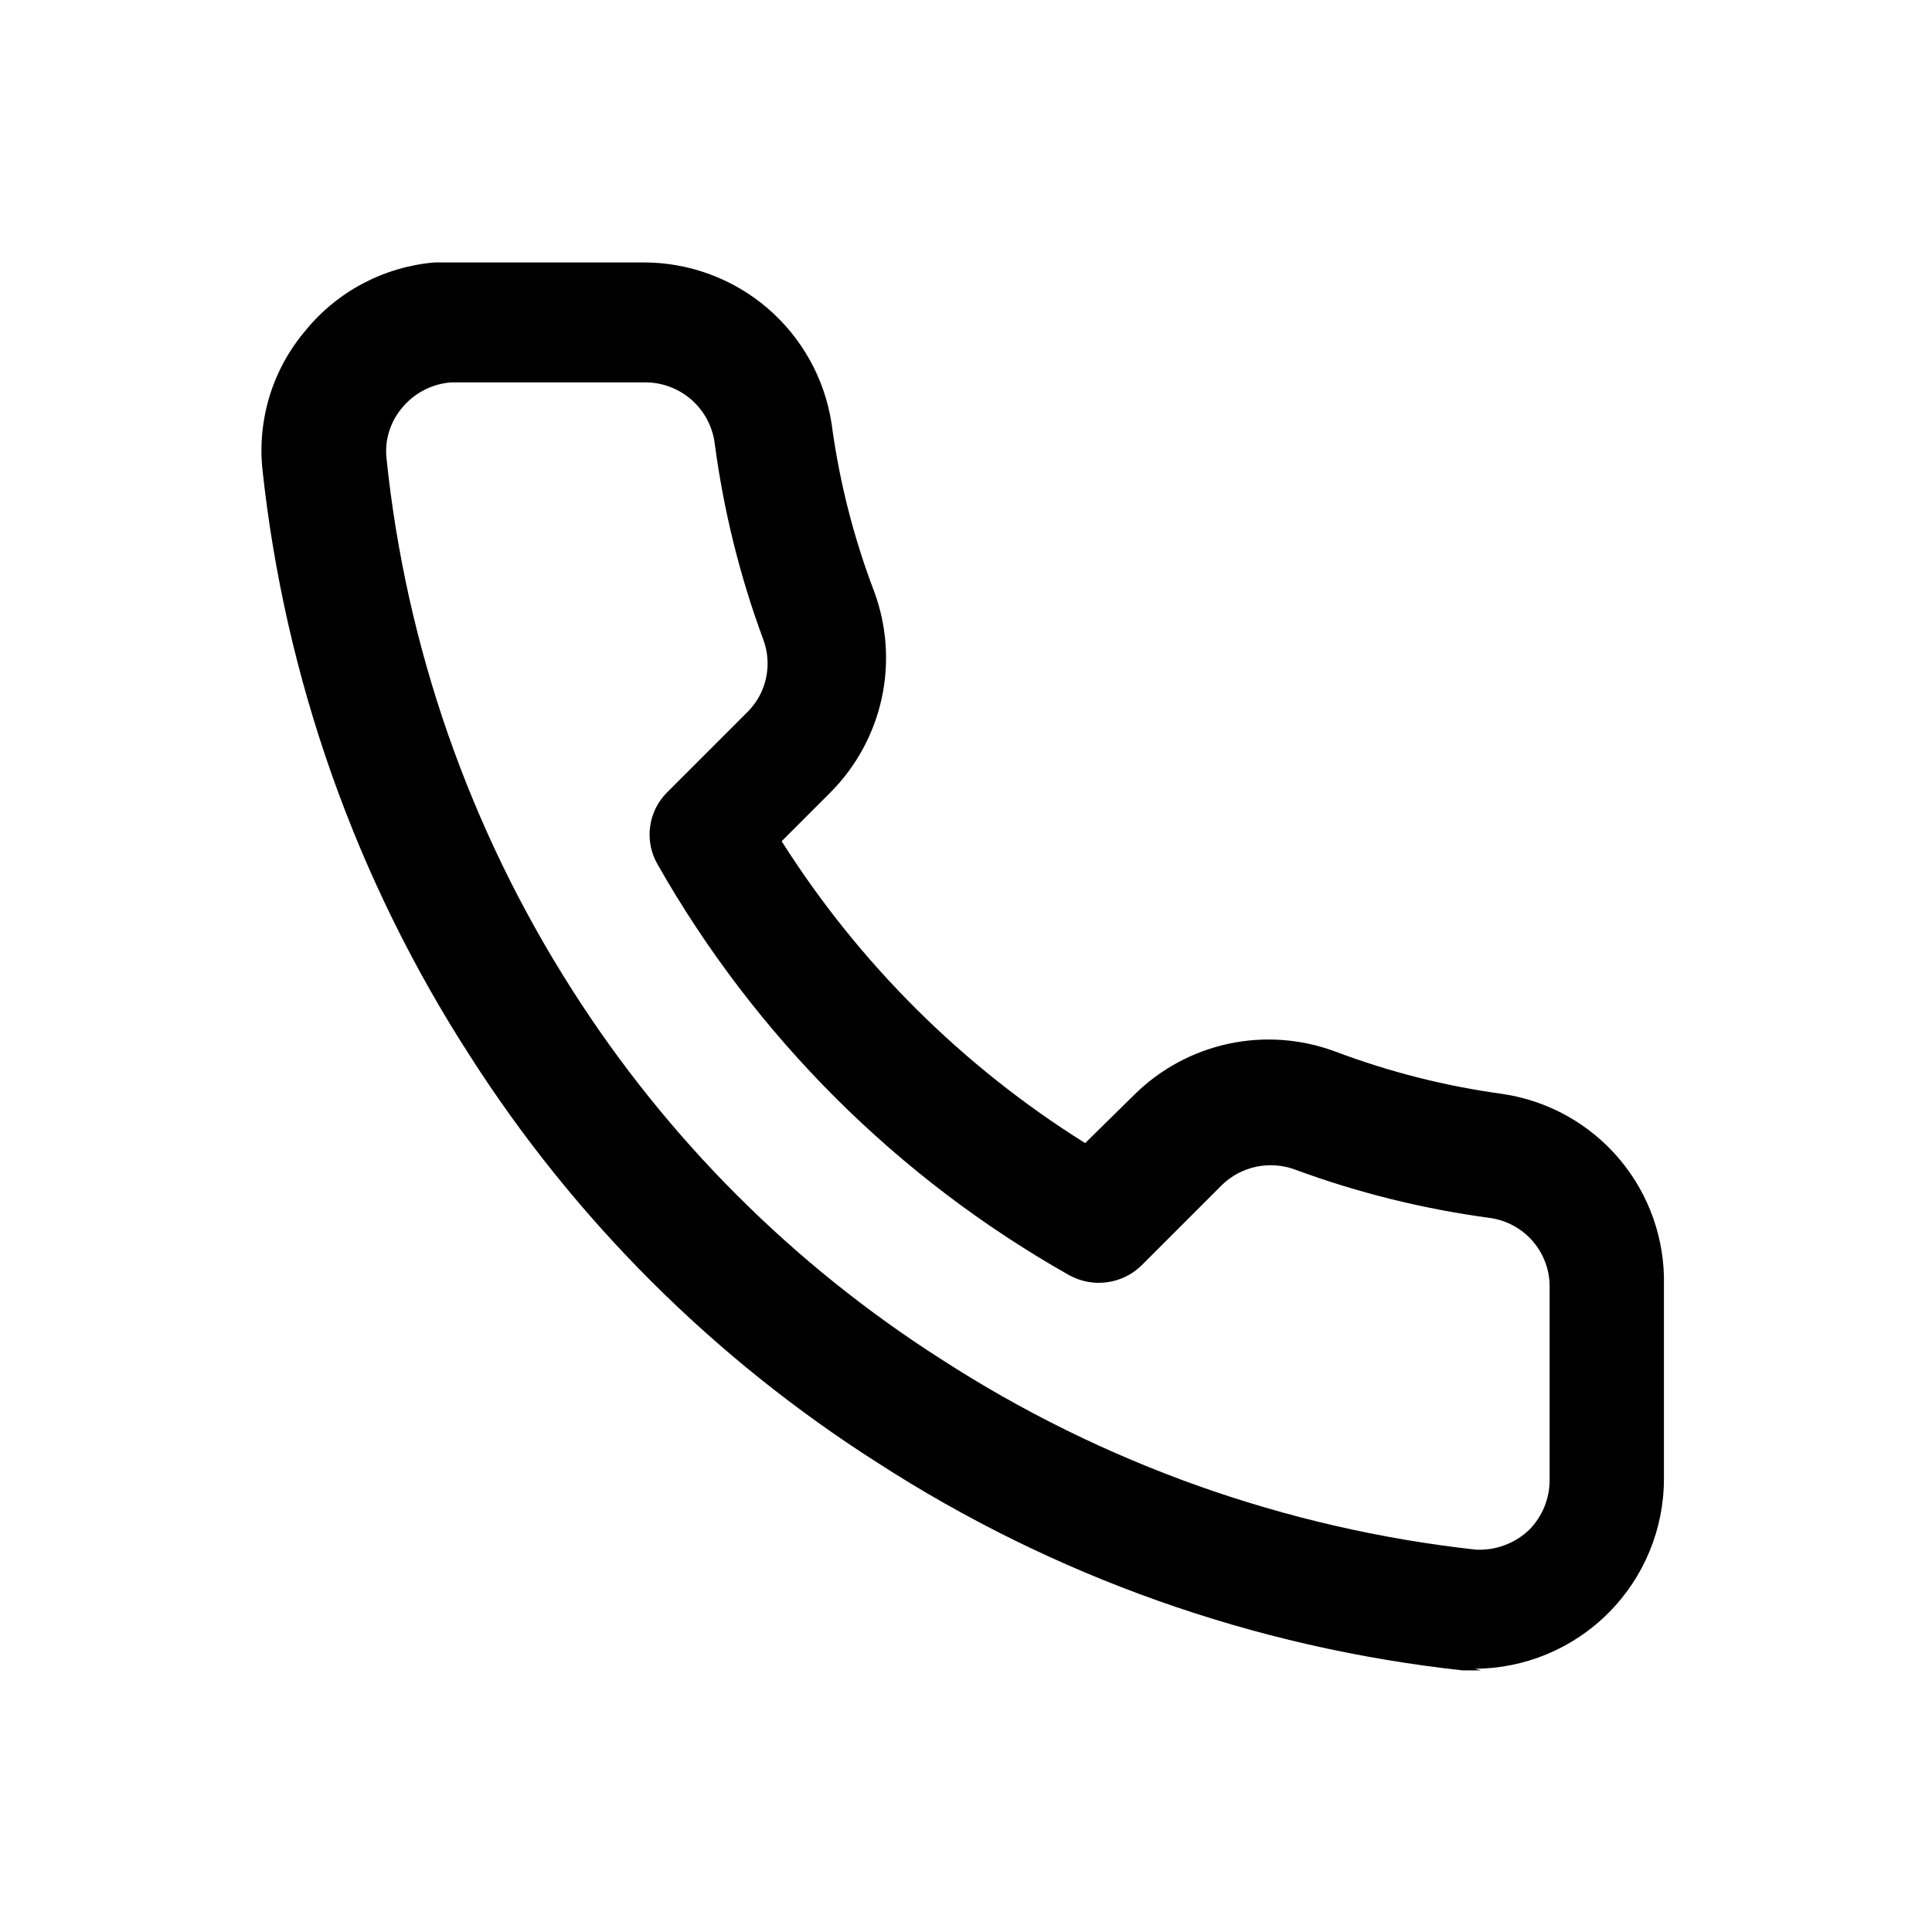
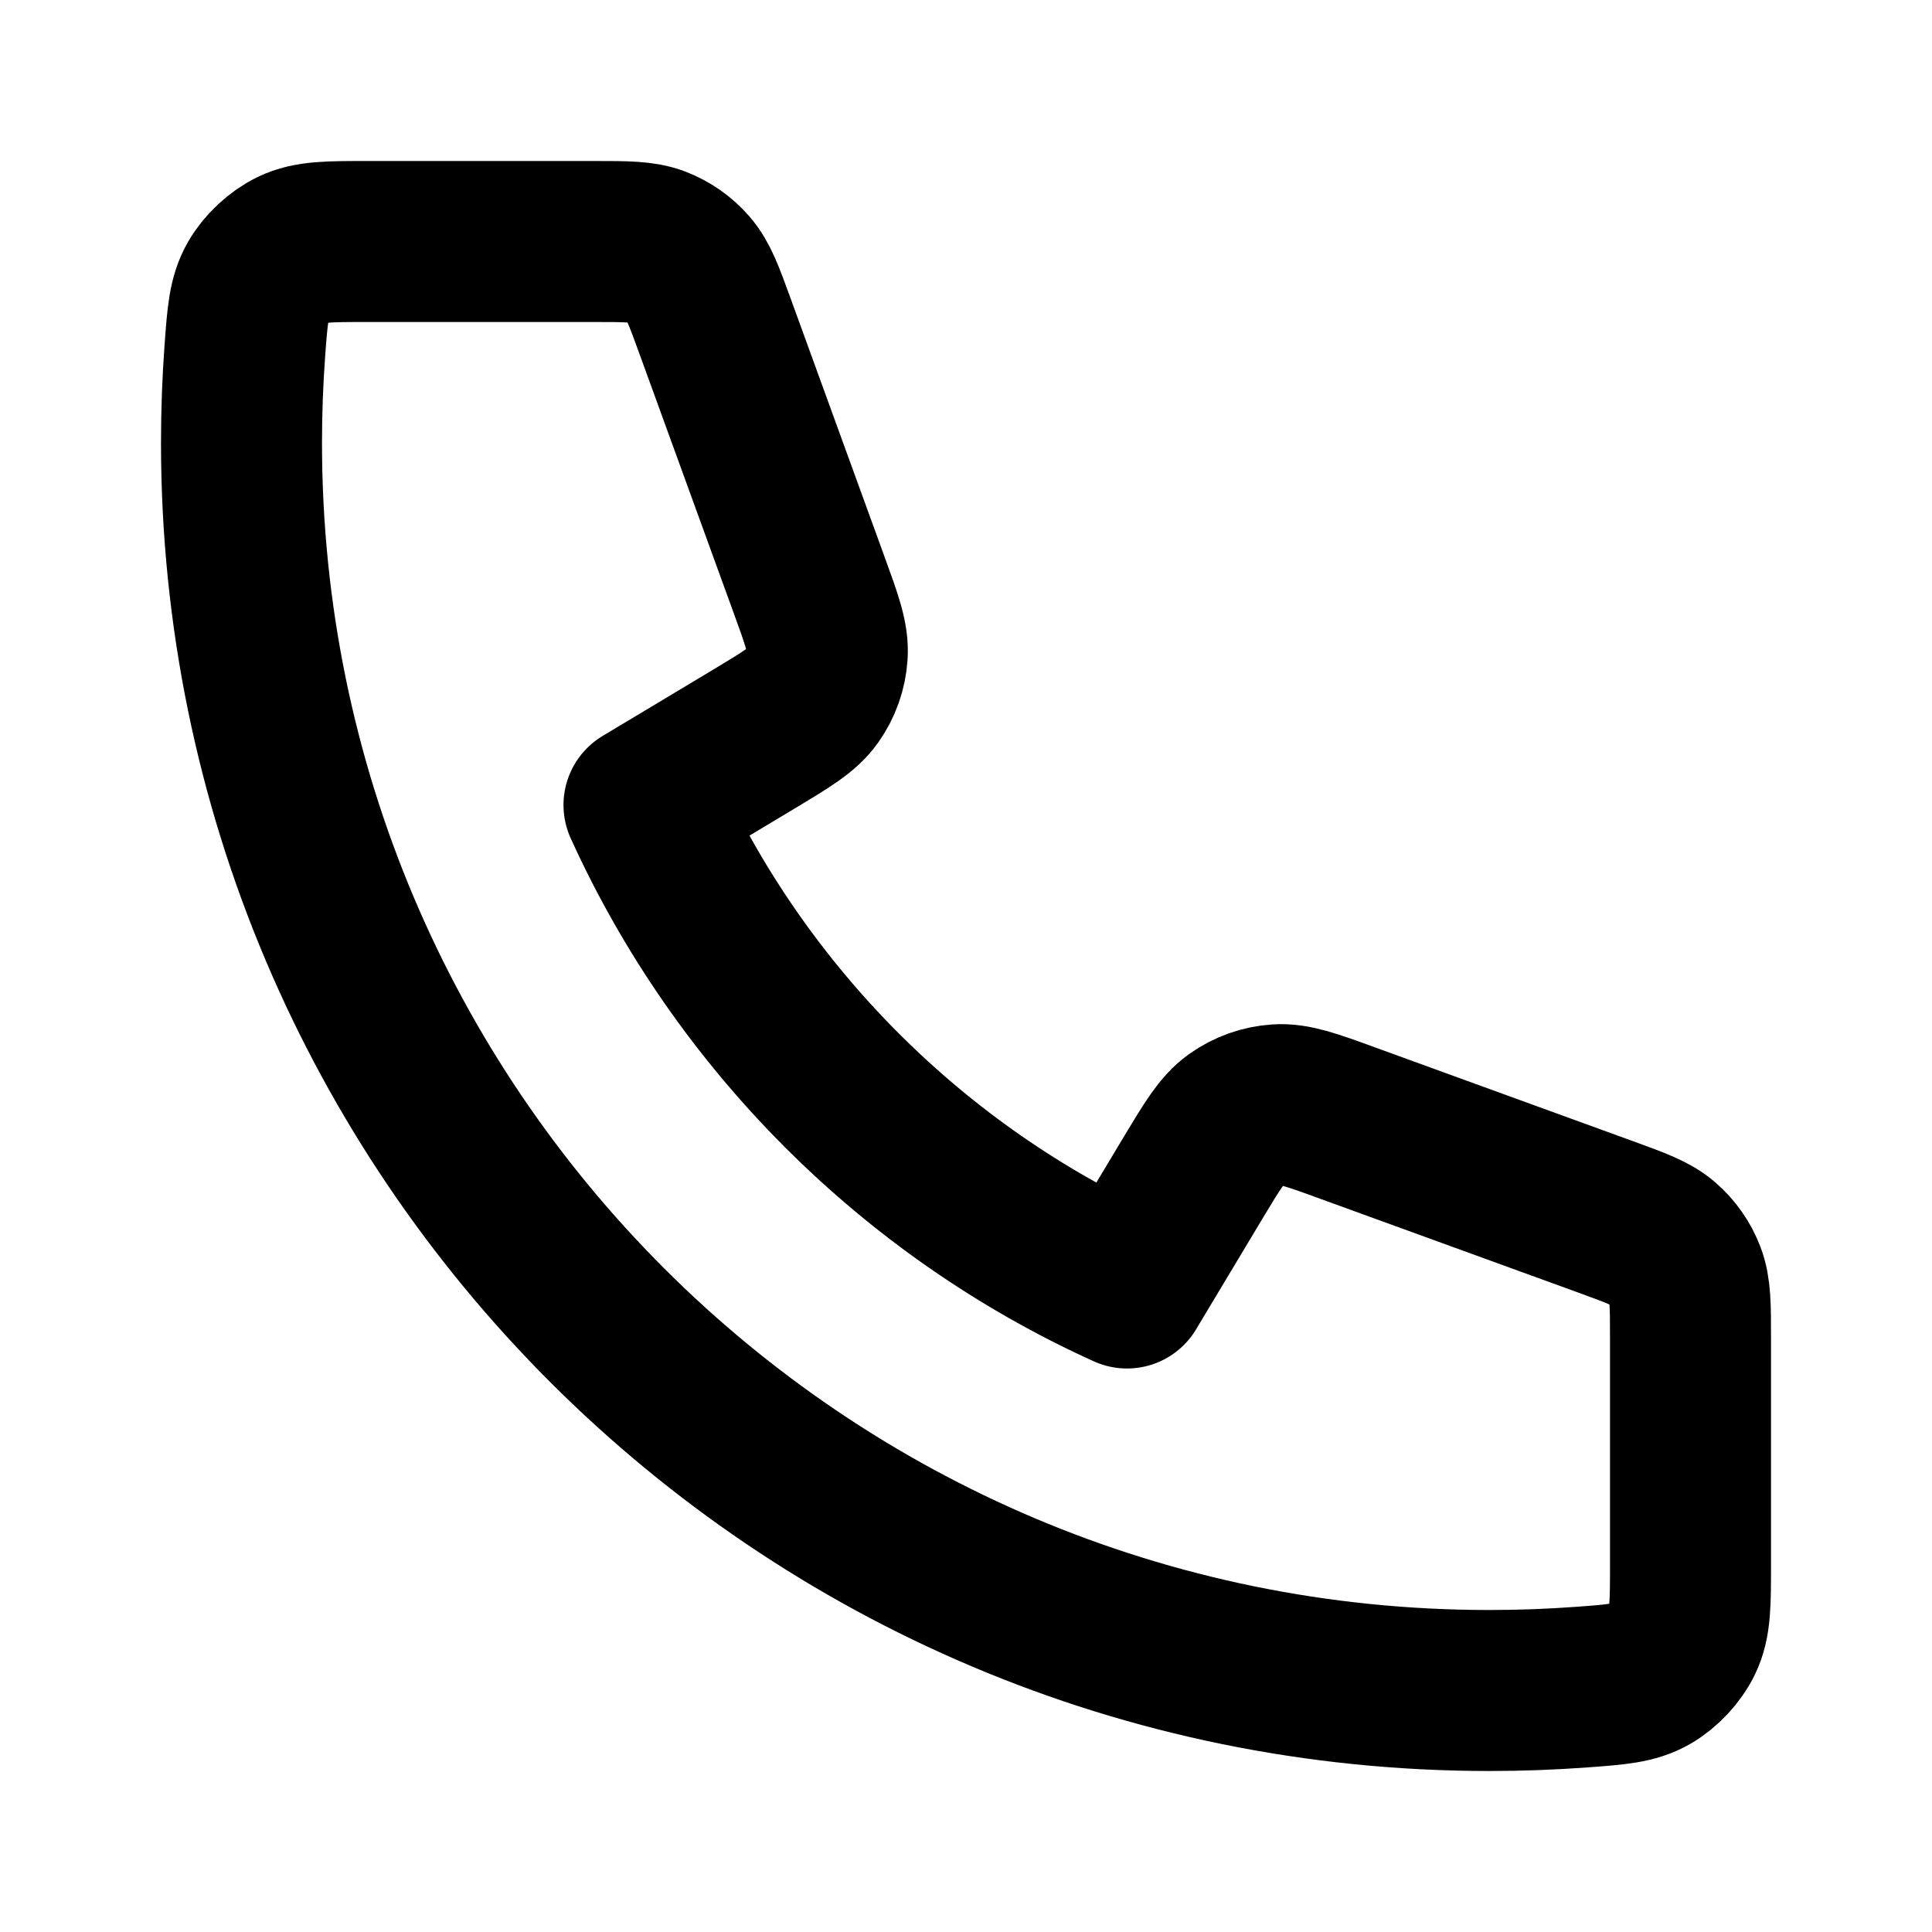
<svg xmlns="http://www.w3.org/2000/svg" width="800px" height="800px" viewBox="0 0 24 24" fill="none">
-   <path d="M18.4 20.75H18.17C15.579 20.468 13.089 19.585 10.9 18.17C8.866 16.875 7.139 15.151 5.84 13.12C4.422 10.925 3.539 8.428 3.26 5.83C3.228 5.52 3.26 5.207 3.352 4.91C3.445 4.612 3.598 4.337 3.8 4.1C3.997 3.86 4.24 3.662 4.515 3.518C4.79 3.374 5.091 3.286 5.4 3.26H8C8.563 3.261 9.107 3.462 9.535 3.829C9.962 4.196 10.244 4.703 10.33 5.26C10.425 5.975 10.603 6.676 10.86 7.35C11.016 7.773 11.049 8.233 10.953 8.674C10.857 9.115 10.638 9.519 10.32 9.84L9.71 10.45C10.67 11.966 11.959 13.248 13.48 14.2L14.09 13.6C14.411 13.282 14.815 13.063 15.256 12.967C15.697 12.871 16.157 12.904 16.58 13.06C17.255 13.315 17.956 13.493 18.67 13.59C19.236 13.675 19.752 13.964 20.12 14.402C20.488 14.84 20.684 15.398 20.67 15.97V18.37C20.67 18.994 20.423 19.593 19.982 20.035C19.542 20.478 18.944 20.727 18.32 20.73L18.4 20.75ZM8 4.75H5.61C5.493 4.758 5.378 4.789 5.273 4.843C5.168 4.896 5.075 4.97 5 5.06C4.927 5.145 4.871 5.243 4.837 5.35C4.802 5.456 4.79 5.569 4.8 5.68C5.042 8.037 5.834 10.304 7.11 12.3C8.287 14.147 9.853 15.713 11.7 16.89C13.697 18.18 15.967 18.988 18.33 19.25C18.453 19.257 18.576 19.238 18.691 19.195C18.806 19.152 18.912 19.086 19 19C19.159 18.837 19.249 18.618 19.25 18.39V16C19.255 15.79 19.182 15.585 19.045 15.424C18.909 15.264 18.718 15.159 18.51 15.13C17.684 15.019 16.872 14.818 16.09 14.53C15.936 14.472 15.769 14.46 15.607 14.493C15.446 14.527 15.298 14.605 15.18 14.72L14.18 15.72C14.063 15.834 13.912 15.908 13.75 15.929C13.588 15.951 13.423 15.919 13.28 15.84C11.146 14.634 9.38 12.871 8.17 10.74C8.087 10.598 8.054 10.432 8.076 10.269C8.097 10.107 8.173 9.955 8.29 9.84L9.29 8.84C9.405 8.724 9.484 8.578 9.517 8.418C9.551 8.258 9.538 8.092 9.48 7.94C9.191 7.158 8.99 6.346 8.88 5.52C8.855 5.305 8.751 5.107 8.589 4.965C8.426 4.823 8.216 4.746 8 4.75Z" fill="#000000" />
+   <path d="M3 5.5C3 14.06 9.94 21 18.5 21C18.886 21 19.269 20.986 19.648 20.958C20.083 20.926 20.301 20.91 20.499 20.796C20.663 20.702 20.819 20.535 20.901 20.364C21 20.158 21 19.918 21 19.438V16.621C21 16.217 21 16.015 20.933 15.842C20.875 15.689 20.779 15.553 20.656 15.446C20.516 15.324 20.326 15.255 19.947 15.117L16.74 13.951C16.299 13.79 16.078 13.71 15.868 13.724C15.684 13.736 15.506 13.799 15.355 13.906C15.184 14.027 15.063 14.229 14.821 14.631L14 16C11.35 14.8 9.202 12.649 8 10L9.369 9.179C9.771 8.937 9.973 8.816 10.094 8.645C10.201 8.494 10.264 8.316 10.276 8.132C10.29 7.922 10.21 7.702 10.049 7.26L8.883 4.053C8.745 3.674 8.676 3.484 8.554 3.344C8.447 3.22 8.311 3.125 8.158 3.066C7.985 3 7.783 3 7.379 3H4.562C4.082 3 3.842 3 3.636 3.099C3.466 3.181 3.298 3.337 3.204 3.501C3.09 3.699 3.074 3.917 3.042 4.352C3.014 4.731 3 5.114 3 5.5Z" stroke="#000000" stroke-width="2" stroke-linecap="round" stroke-linejoin="round" />
</svg>
